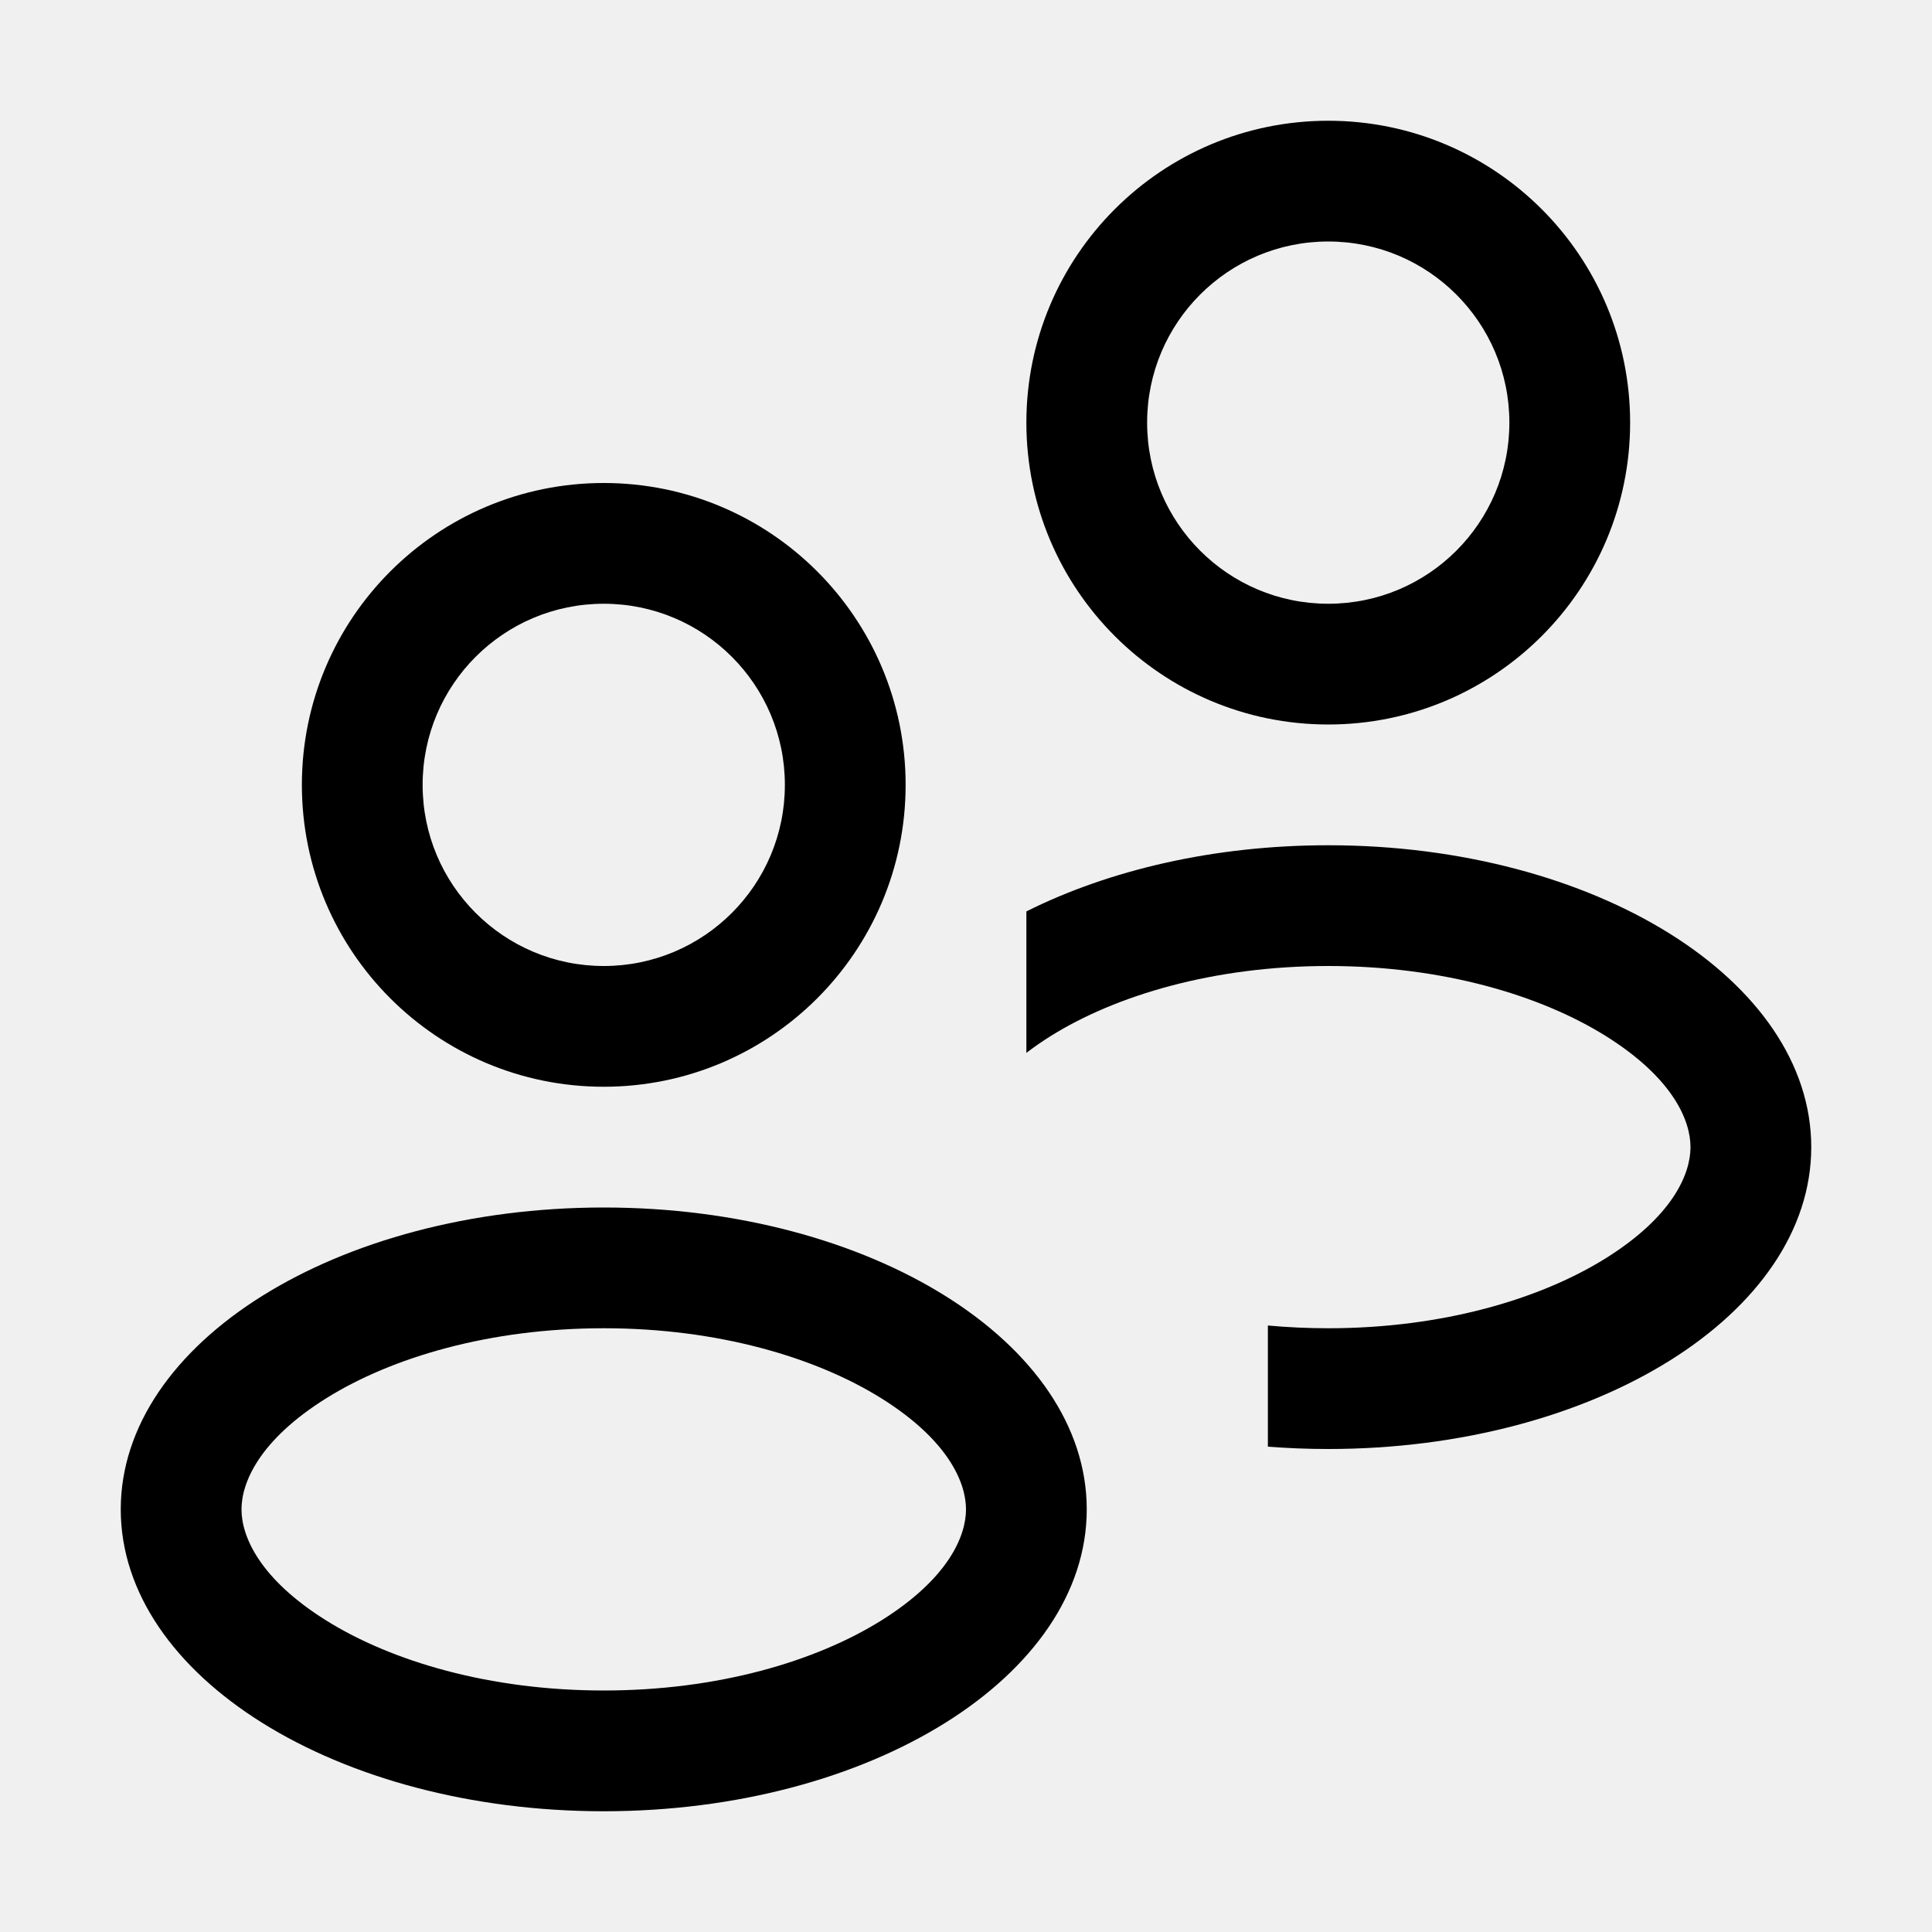
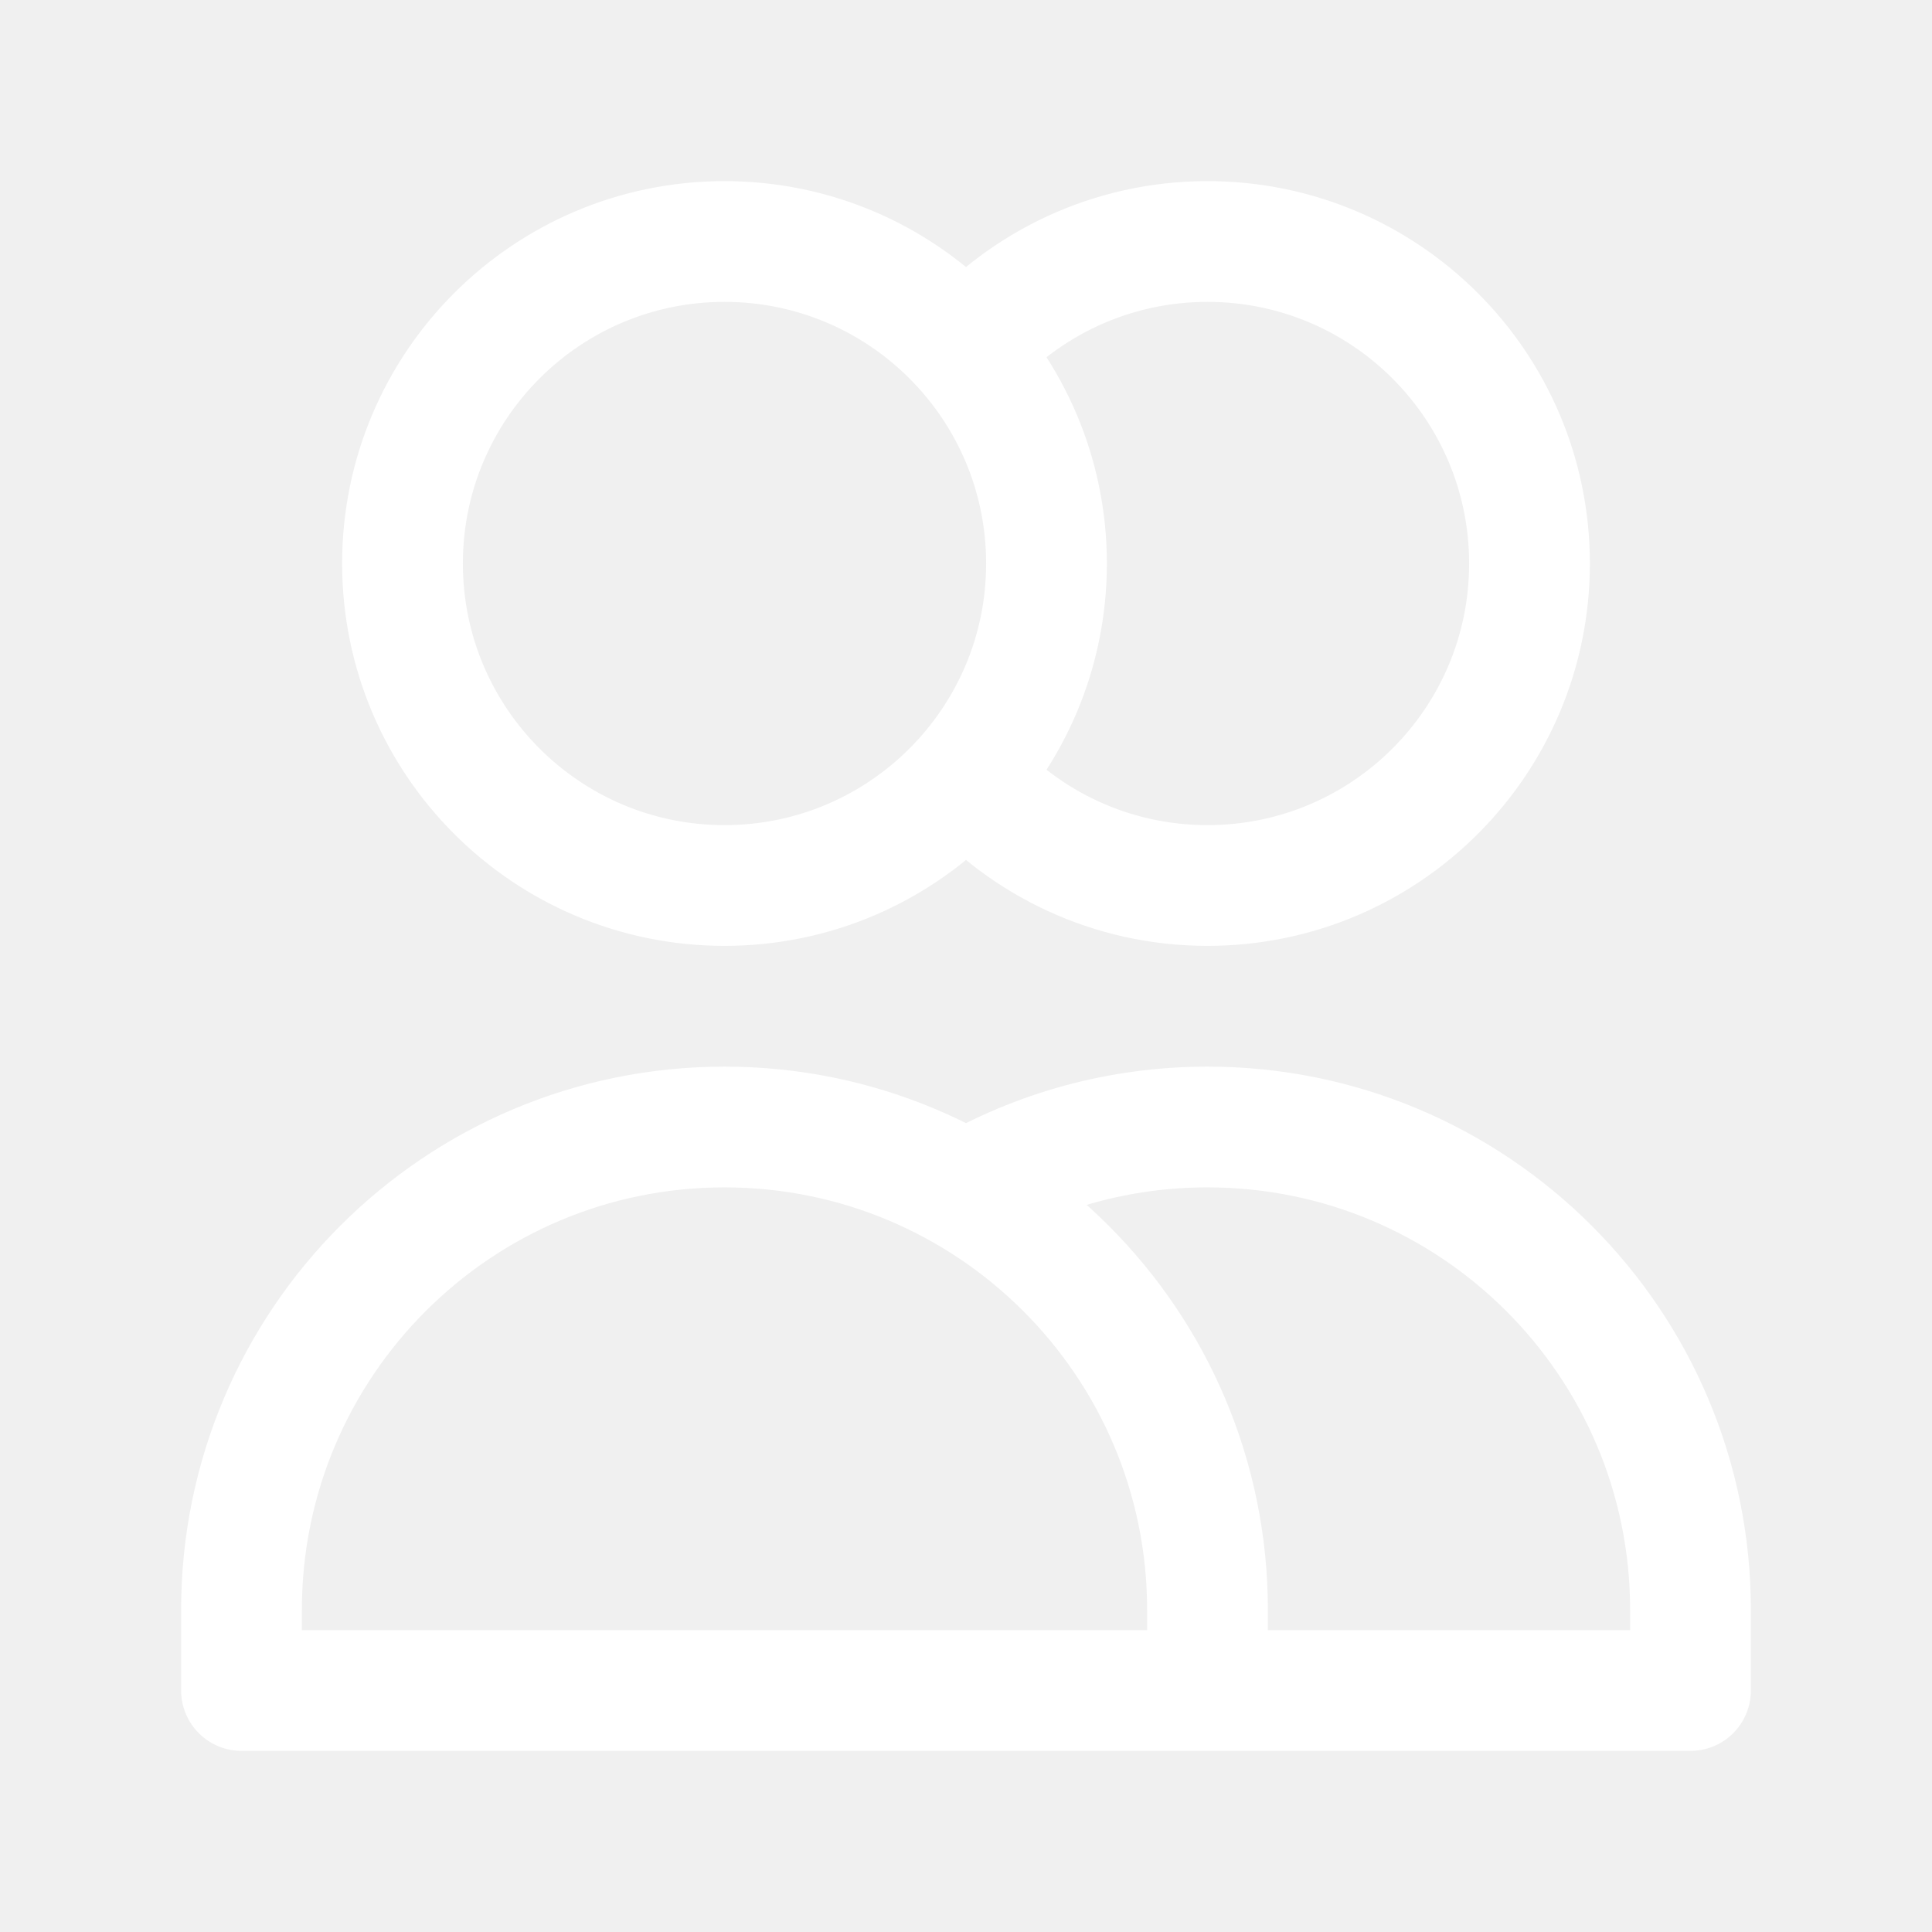
- <svg xmlns="http://www.w3.org/2000/svg" width="24" height="24" viewBox="0 0 24 24">
-   <path fill-rule="evenodd" clip-rule="evenodd" d="M16.5 9C18.571 9 20.25 7.321 20.25 5.25C20.25 3.179 18.571 1.5 16.5 1.5C14.429 1.5 12.75 3.179 12.75 5.25C12.75 7.321 14.429 9 16.5 9ZM16.5 7.5C17.743 7.5 18.75 6.493 18.75 5.25C18.75 4.007 17.743 3 16.5 3C15.257 3 14.25 4.007 14.25 5.25C14.25 6.493 15.257 7.5 16.5 7.5Z" />
-   <path d="M16.5 18C19.814 18 22.5 16.321 22.5 14.25C22.5 12.179 19.814 10.5 16.5 10.5C15.081 10.5 13.777 10.808 12.75 11.322V13.079C12.84 13.01 12.941 12.94 13.052 12.87C13.864 12.363 15.079 12 16.5 12C17.921 12 19.136 12.363 19.948 12.87C20.781 13.391 21 13.918 21 14.25C21 14.582 20.781 15.109 19.948 15.63C19.136 16.137 17.921 16.5 16.5 16.5C16.243 16.5 15.992 16.488 15.75 16.466V17.971C15.996 17.99 16.246 18 16.5 18Z" />
-   <path fill-rule="evenodd" clip-rule="evenodd" d="M7.5 13.5C9.571 13.5 11.25 11.821 11.25 9.75C11.25 7.679 9.571 6 7.5 6C5.429 6 3.75 7.679 3.75 9.75C3.75 11.821 5.429 13.5 7.5 13.5ZM7.5 12C8.743 12 9.75 10.993 9.75 9.75C9.75 8.507 8.743 7.5 7.5 7.5C6.257 7.5 5.25 8.507 5.25 9.75C5.25 10.993 6.257 12 7.5 12Z" />
-   <path fill-rule="evenodd" clip-rule="evenodd" d="M7.5 22.5C10.814 22.5 13.5 20.821 13.5 18.75C13.5 16.679 10.814 15 7.5 15C4.186 15 1.5 16.679 1.5 18.75C1.5 20.821 4.186 22.5 7.5 22.5ZM10.948 20.13C11.781 19.609 12 19.082 12 18.75C12 18.418 11.781 17.891 10.948 17.37C10.136 16.863 8.921 16.5 7.5 16.5C6.079 16.5 4.864 16.863 4.052 17.37C3.219 17.891 3 18.418 3 18.75C3 19.082 3.219 19.609 4.052 20.13C4.864 20.637 6.079 21 7.5 21C8.921 21 10.136 20.637 10.948 20.13Z" />
+ <svg xmlns="http://www.w3.org/2000/svg" width="24" height="24" viewBox="0 0 24 24" fill="none">
+   <path d="M12 4.354C12.733 3.524 13.805 3 15 3C17.209 3 19 4.791 19 7C19 9.209 17.209 11 15 11C13.805 11 12.733 10.476 12 9.646M15 21H3V20C3 16.686 5.686 14 9 14C12.314 14 15 16.686 15 20V21ZM15 21H21V20C21 16.686 18.314 14 15 14C13.907 14 12.883 14.292 12 14.803M13 7C13 9.209 11.209 11 9 11C6.791 11 5 9.209 5 7C5 4.791 6.791 3 9 3C11.209 3 13 4.791 13 7Z" stroke="white" stroke-width="1.5" stroke-linecap="round" stroke-linejoin="round" />
</svg>
